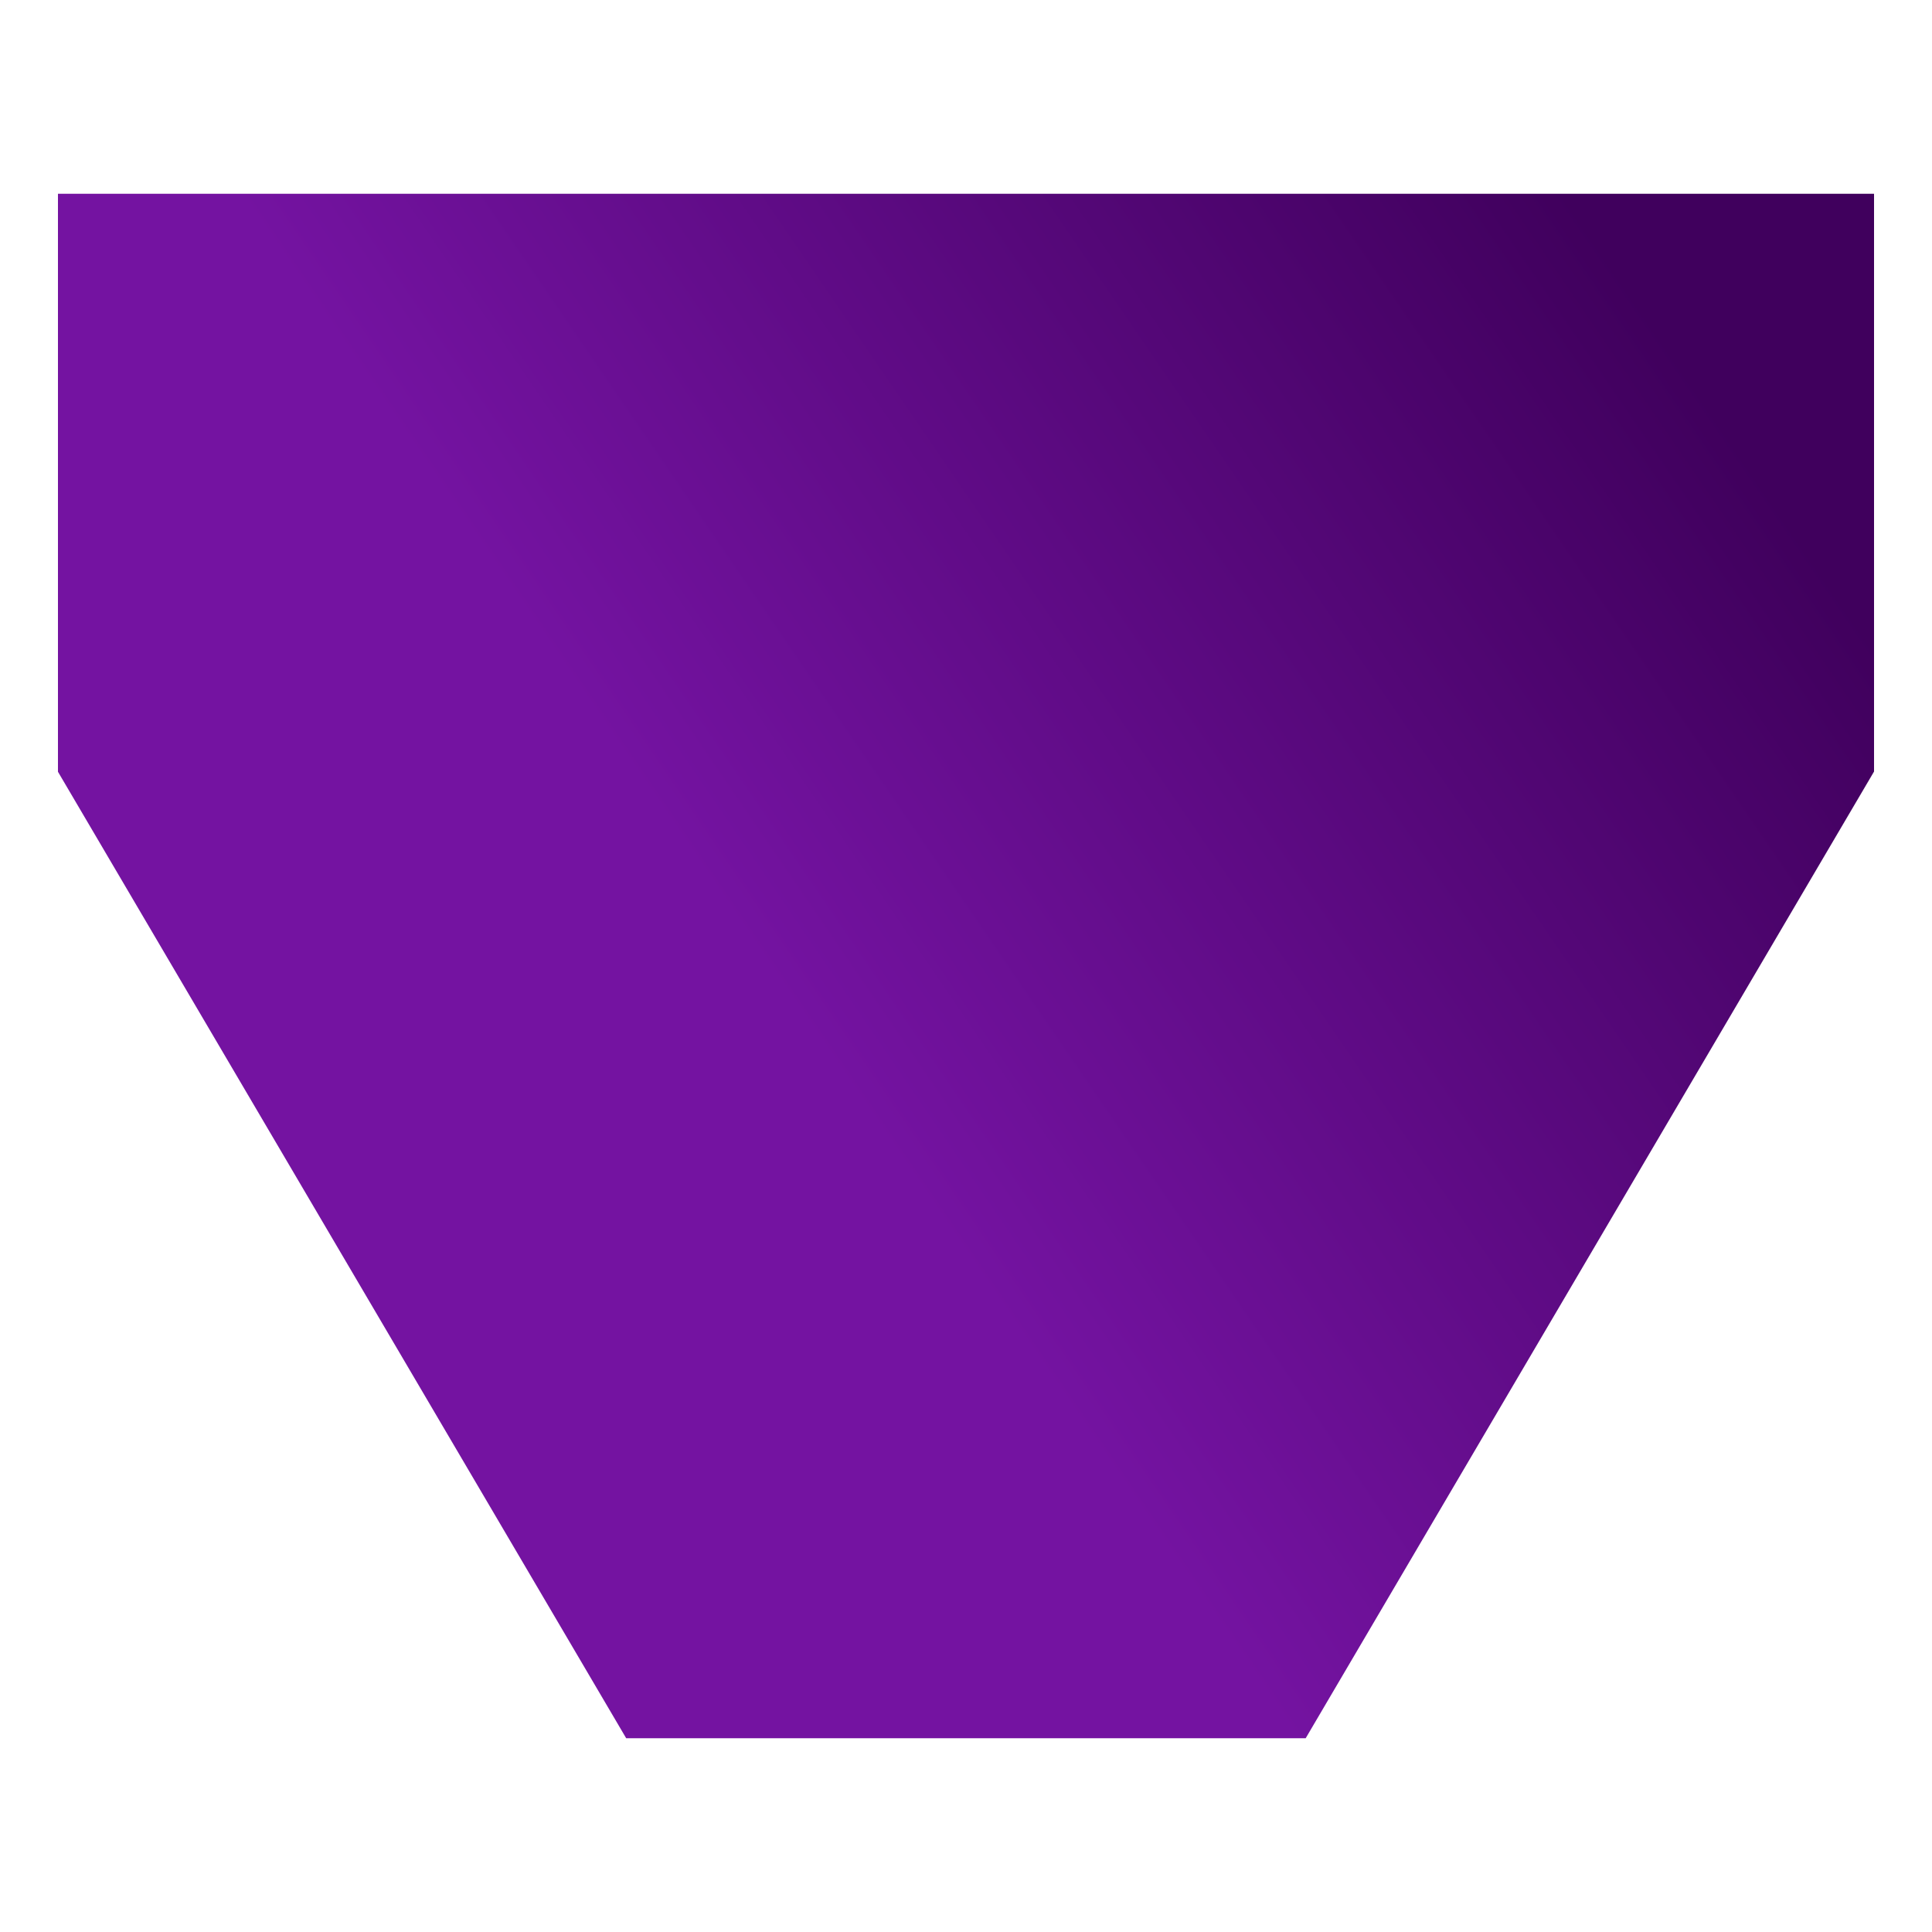
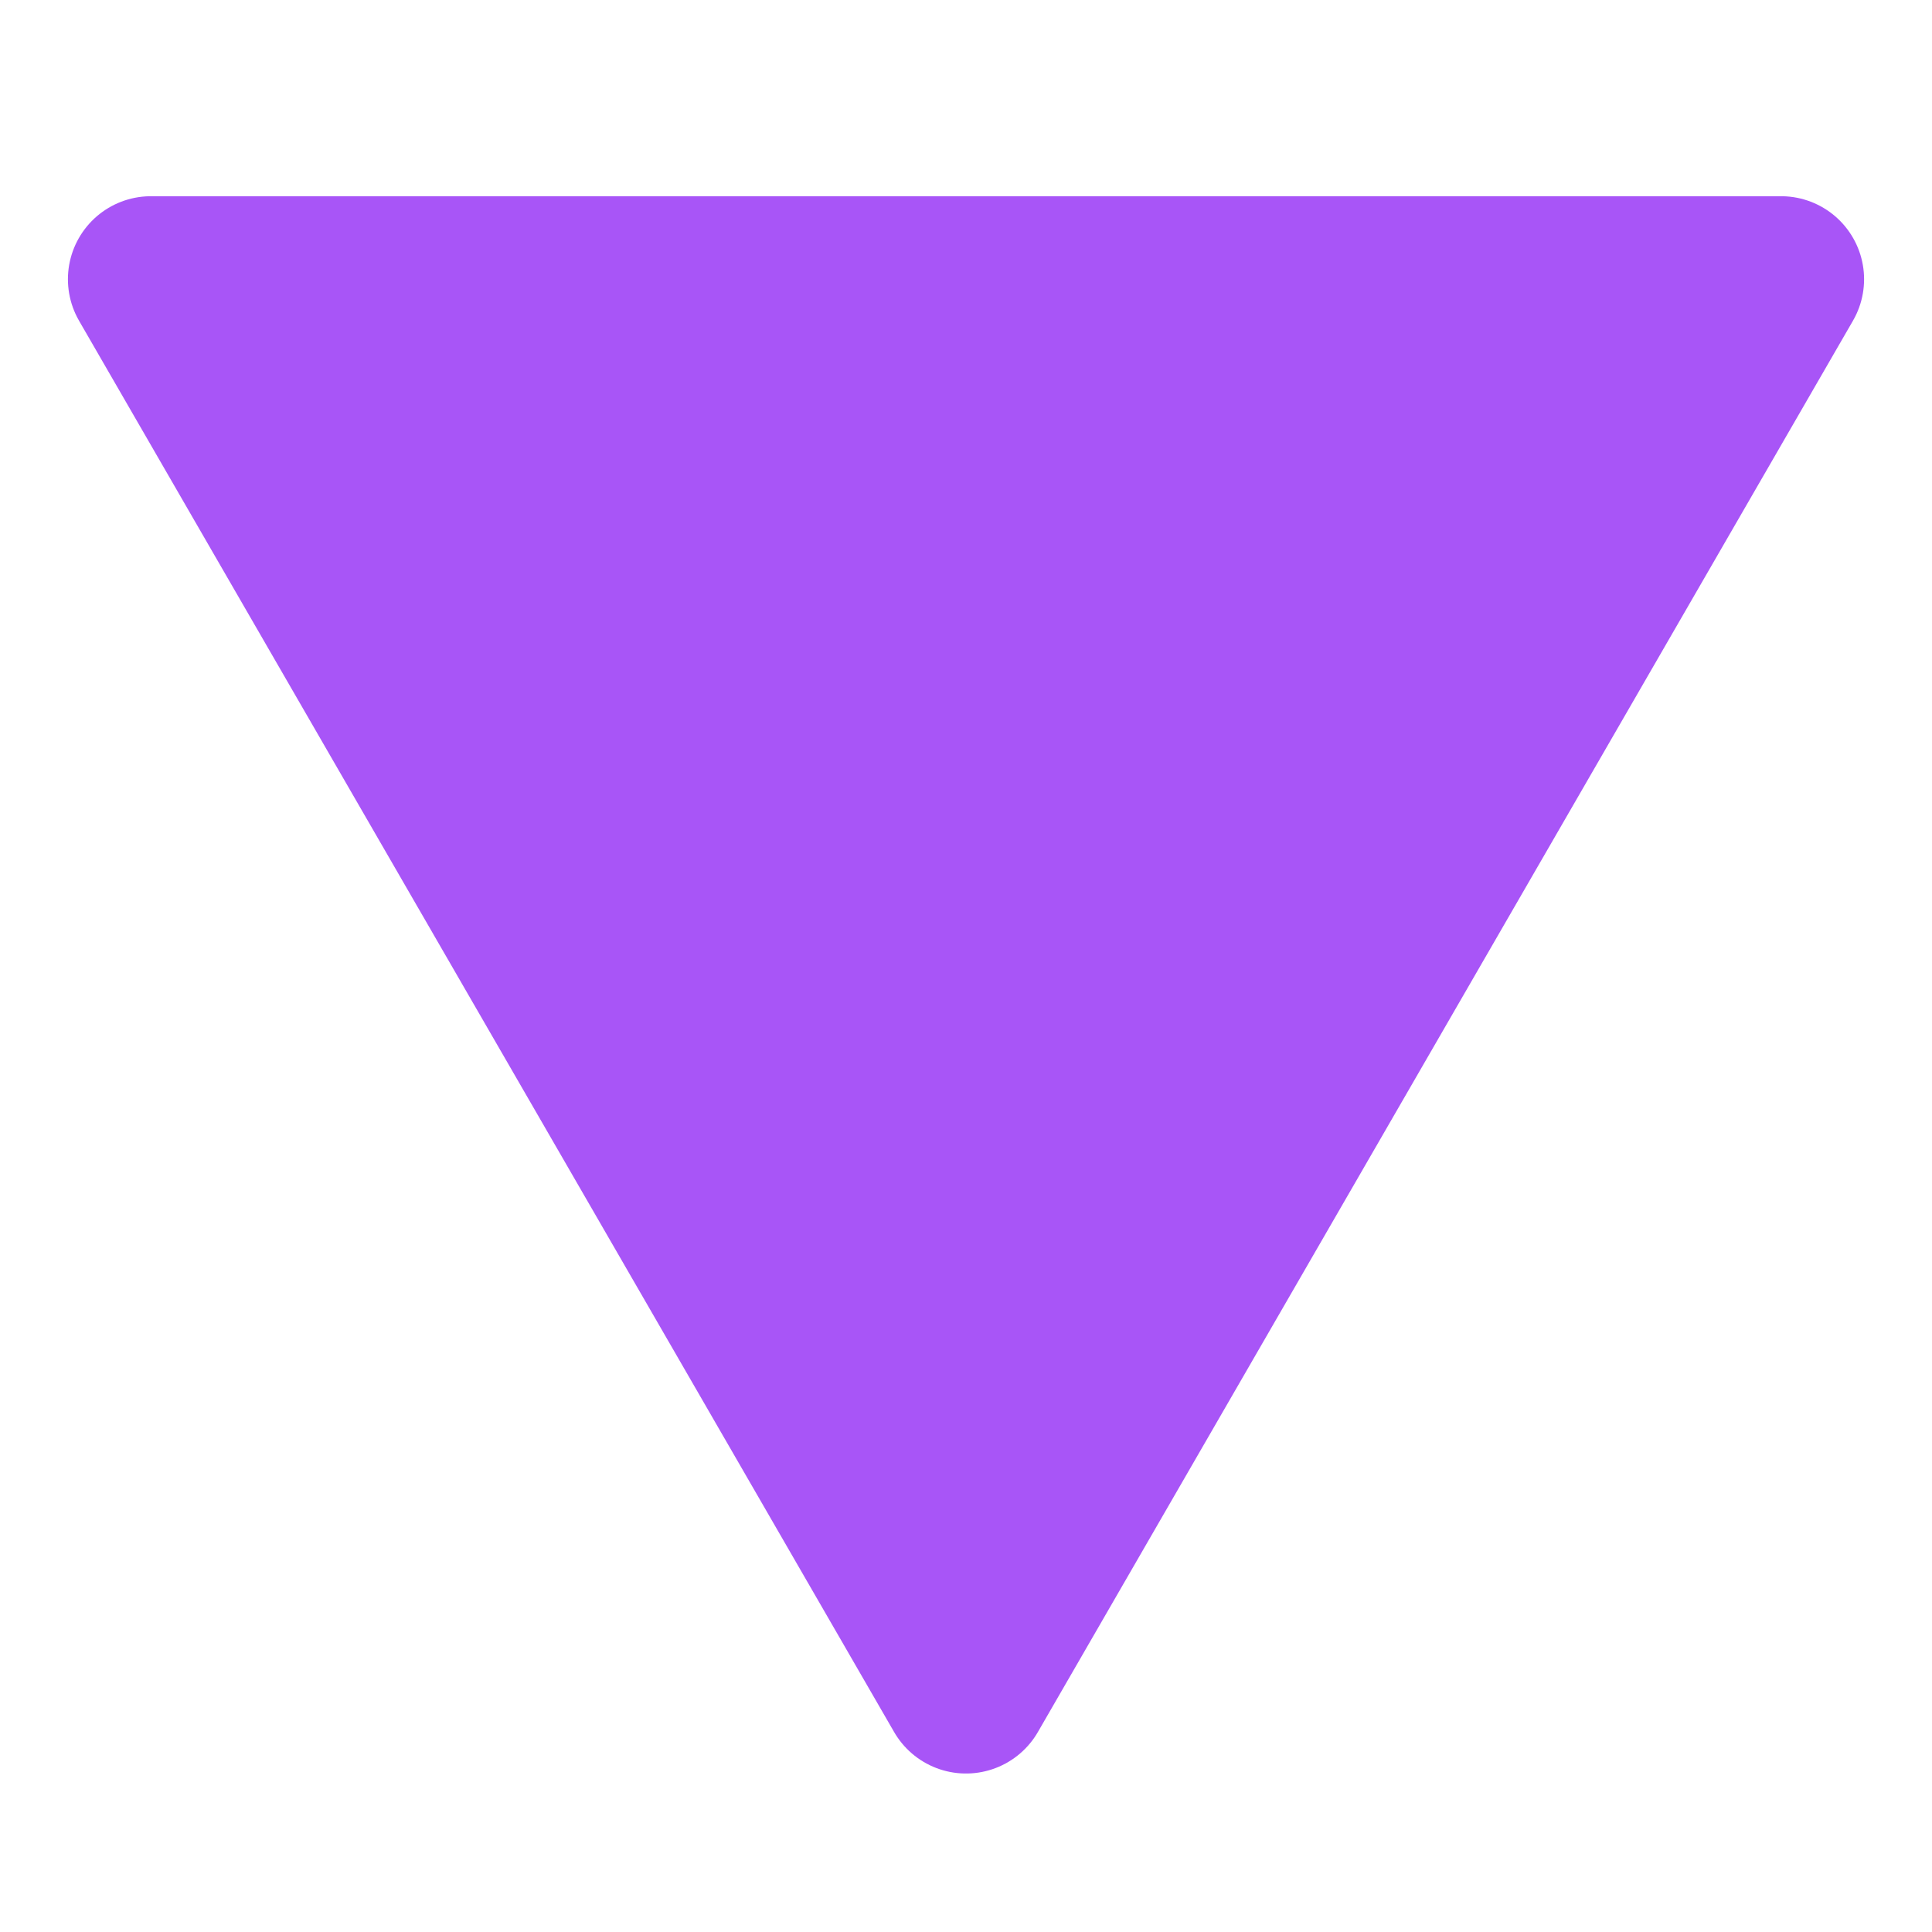
- <svg xmlns="http://www.w3.org/2000/svg" viewBox="0 0 512 512" width="512" height="512">
-   <svg x="15.36" y="51.353" width="481.28" height="409.294" viewBox="75.5 75.5 468 398" style="fill-rule:evenodd;clip-rule:evenodd">
-     <g transform="matrix(1,0,0,1,-1914.517,-814.5172)">
-       <g transform="matrix(-1,0,-0,-0.850427,3640,1960.688)">
-         <path d="M1481.07,746.014L1715.07,1214.014C1728.792,1241.458 1728.963,1275.442 1715.519,1303.075C1702.074,1330.708 1677.074,1347.759 1650,1347.759L1182,1347.759C1154.926,1347.759 1129.926,1330.708 1116.481,1303.075C1103.037,1275.442 1103.208,1241.458 1116.93,1214.014L1350.93,746.014C1364.49,718.895 1389.246,702.241 1416,702.241C1442.754,702.241 1467.51,718.895 1481.07,746.014Z" style="fill:url(#_Linear1);" />
-       </g>
-     </g>
-     <defs>
-       <linearGradient id="_Linear1" x1="0" y1="0" x2="1" y2="0" gradientUnits="userSpaceOnUse" gradientTransform="matrix(-236,185.7889,-158,-277.5075,1468,1025)">
-         <stop offset="0" style="stop-color:rgb(116,19,161);stop-opacity:1" />
-         <stop offset="1" style="stop-color:rgb(64,0,93);stop-opacity:1" />
-       </linearGradient>
-     </defs>
-   </svg>
+ <svg xmlns="http://www.w3.org/2000/svg" viewBox="0 0 512 512">
+   <g id="mark">
+     <path d="M40 74H472L256 448Z" fill="#a855f7" stroke="#a855f7" stroke-width="44" stroke-linejoin="round" />
+   </g>
</svg>
